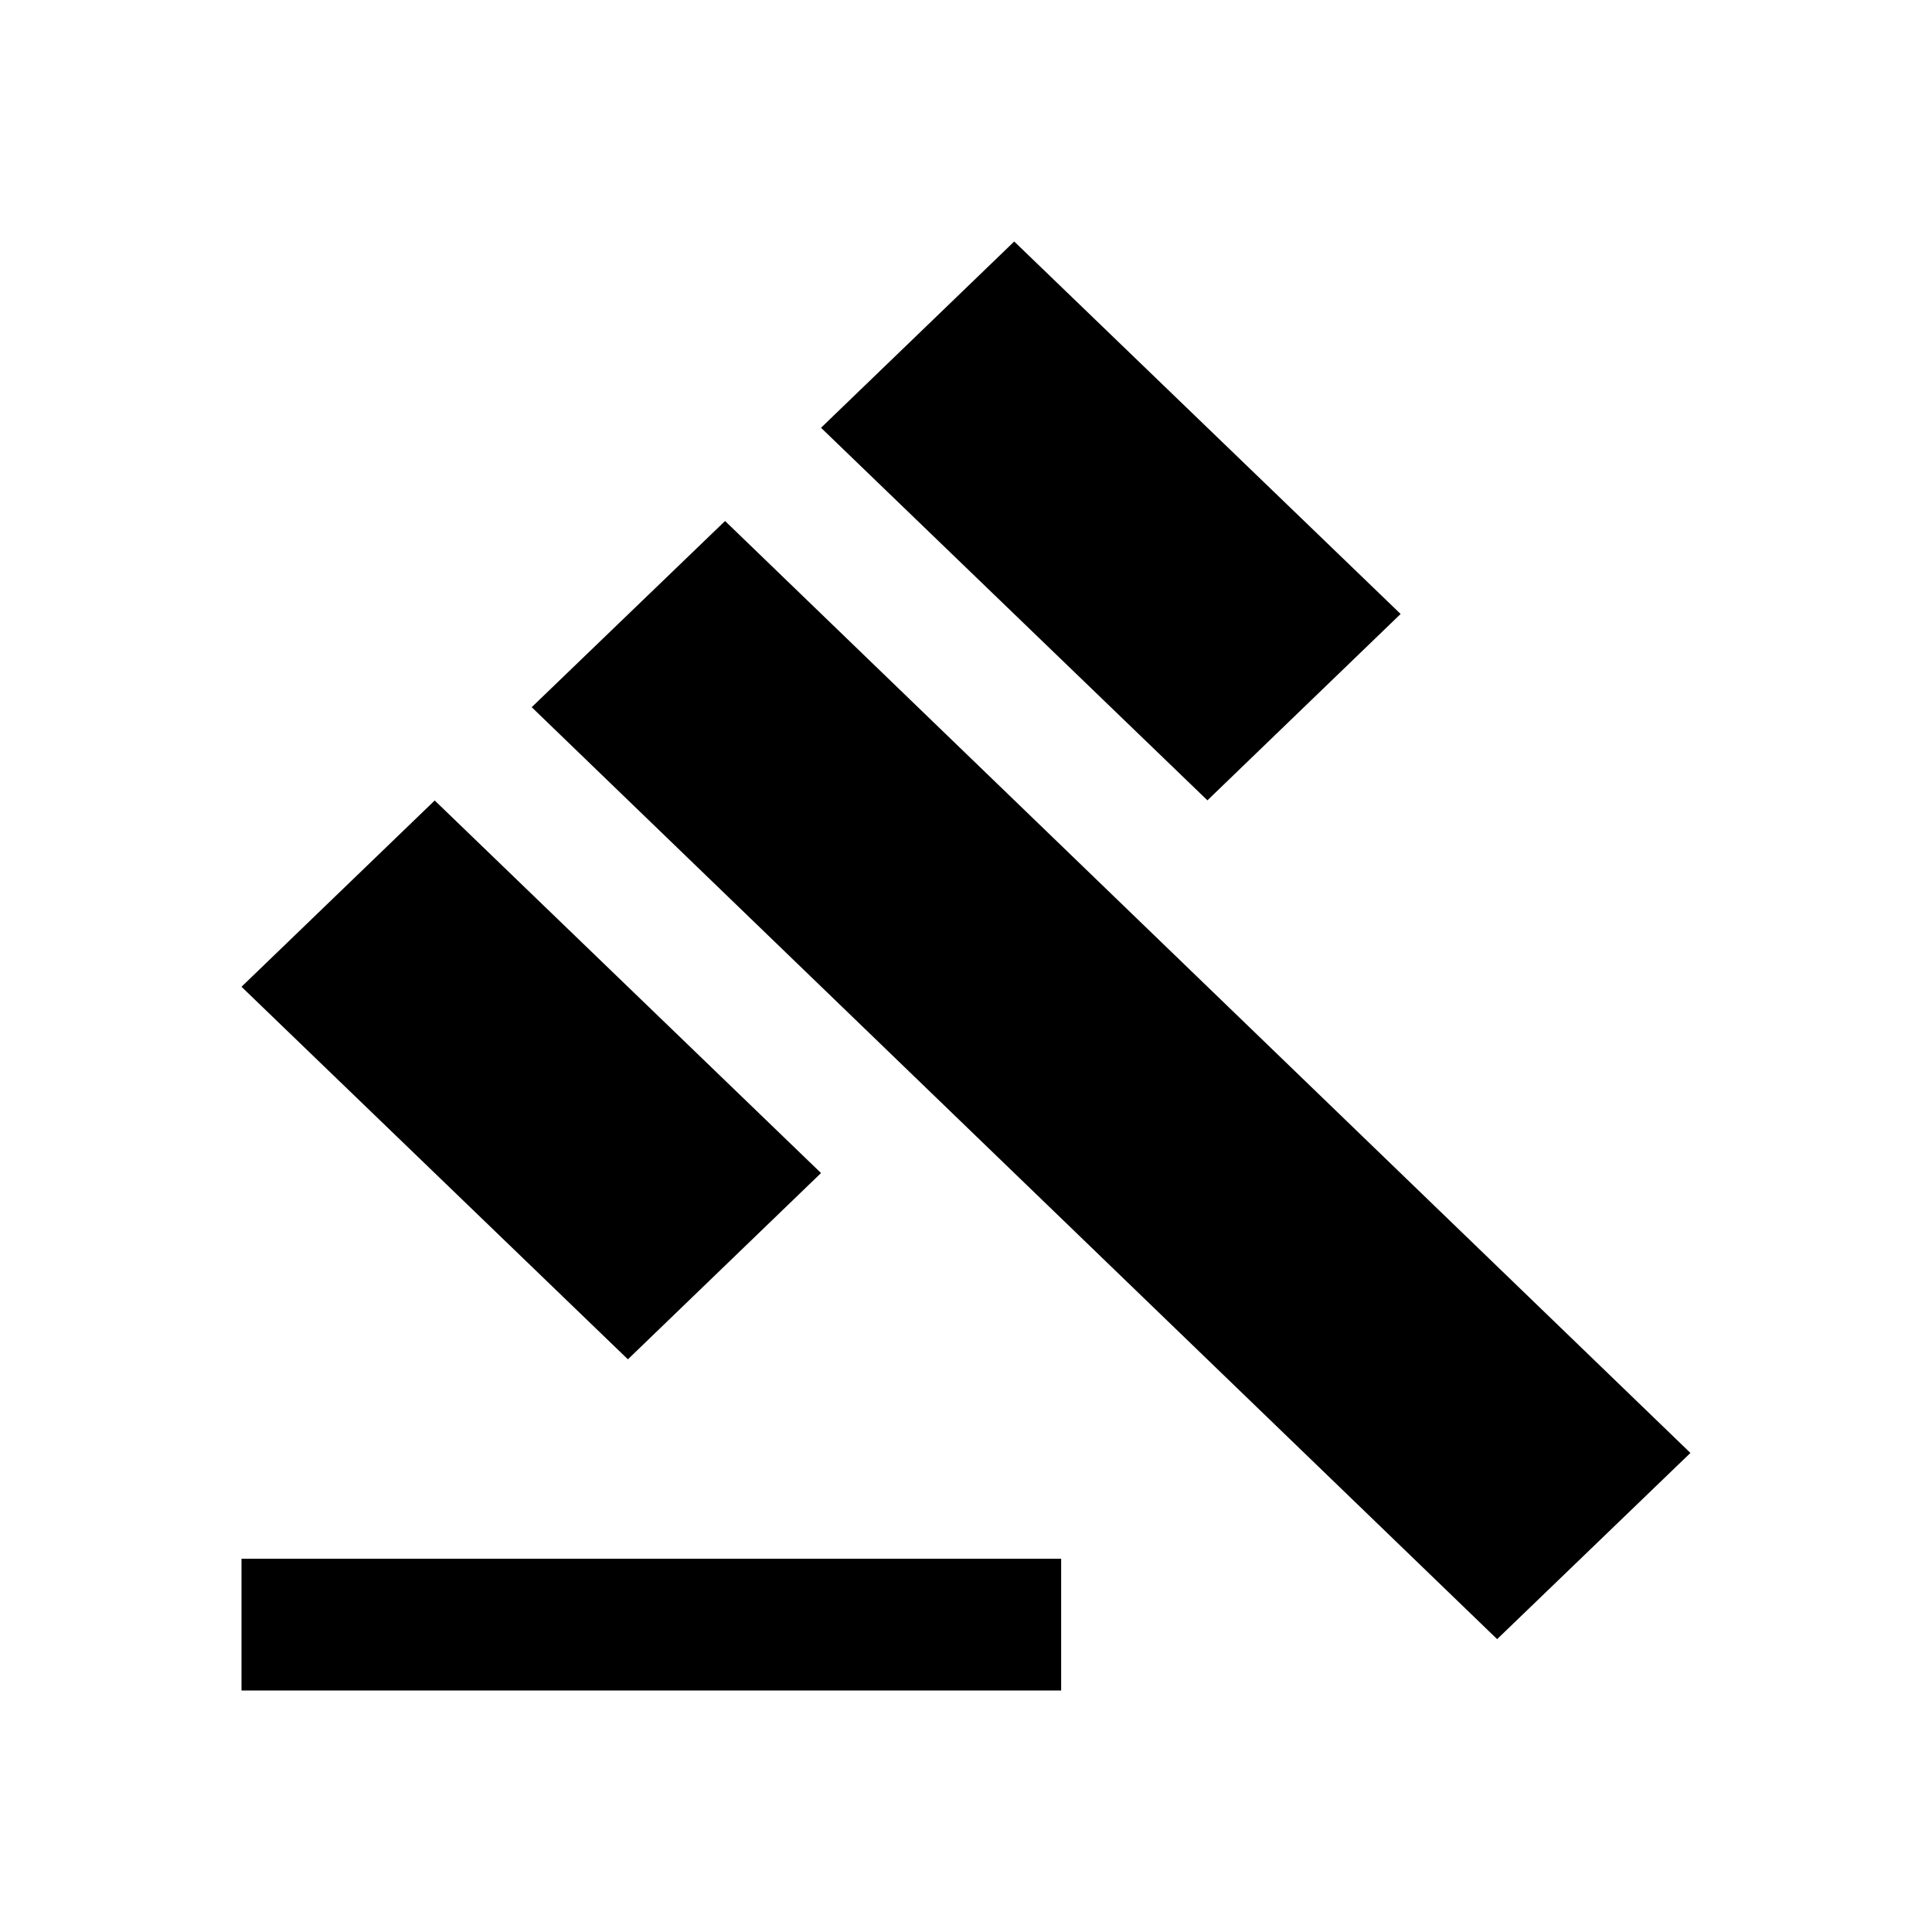
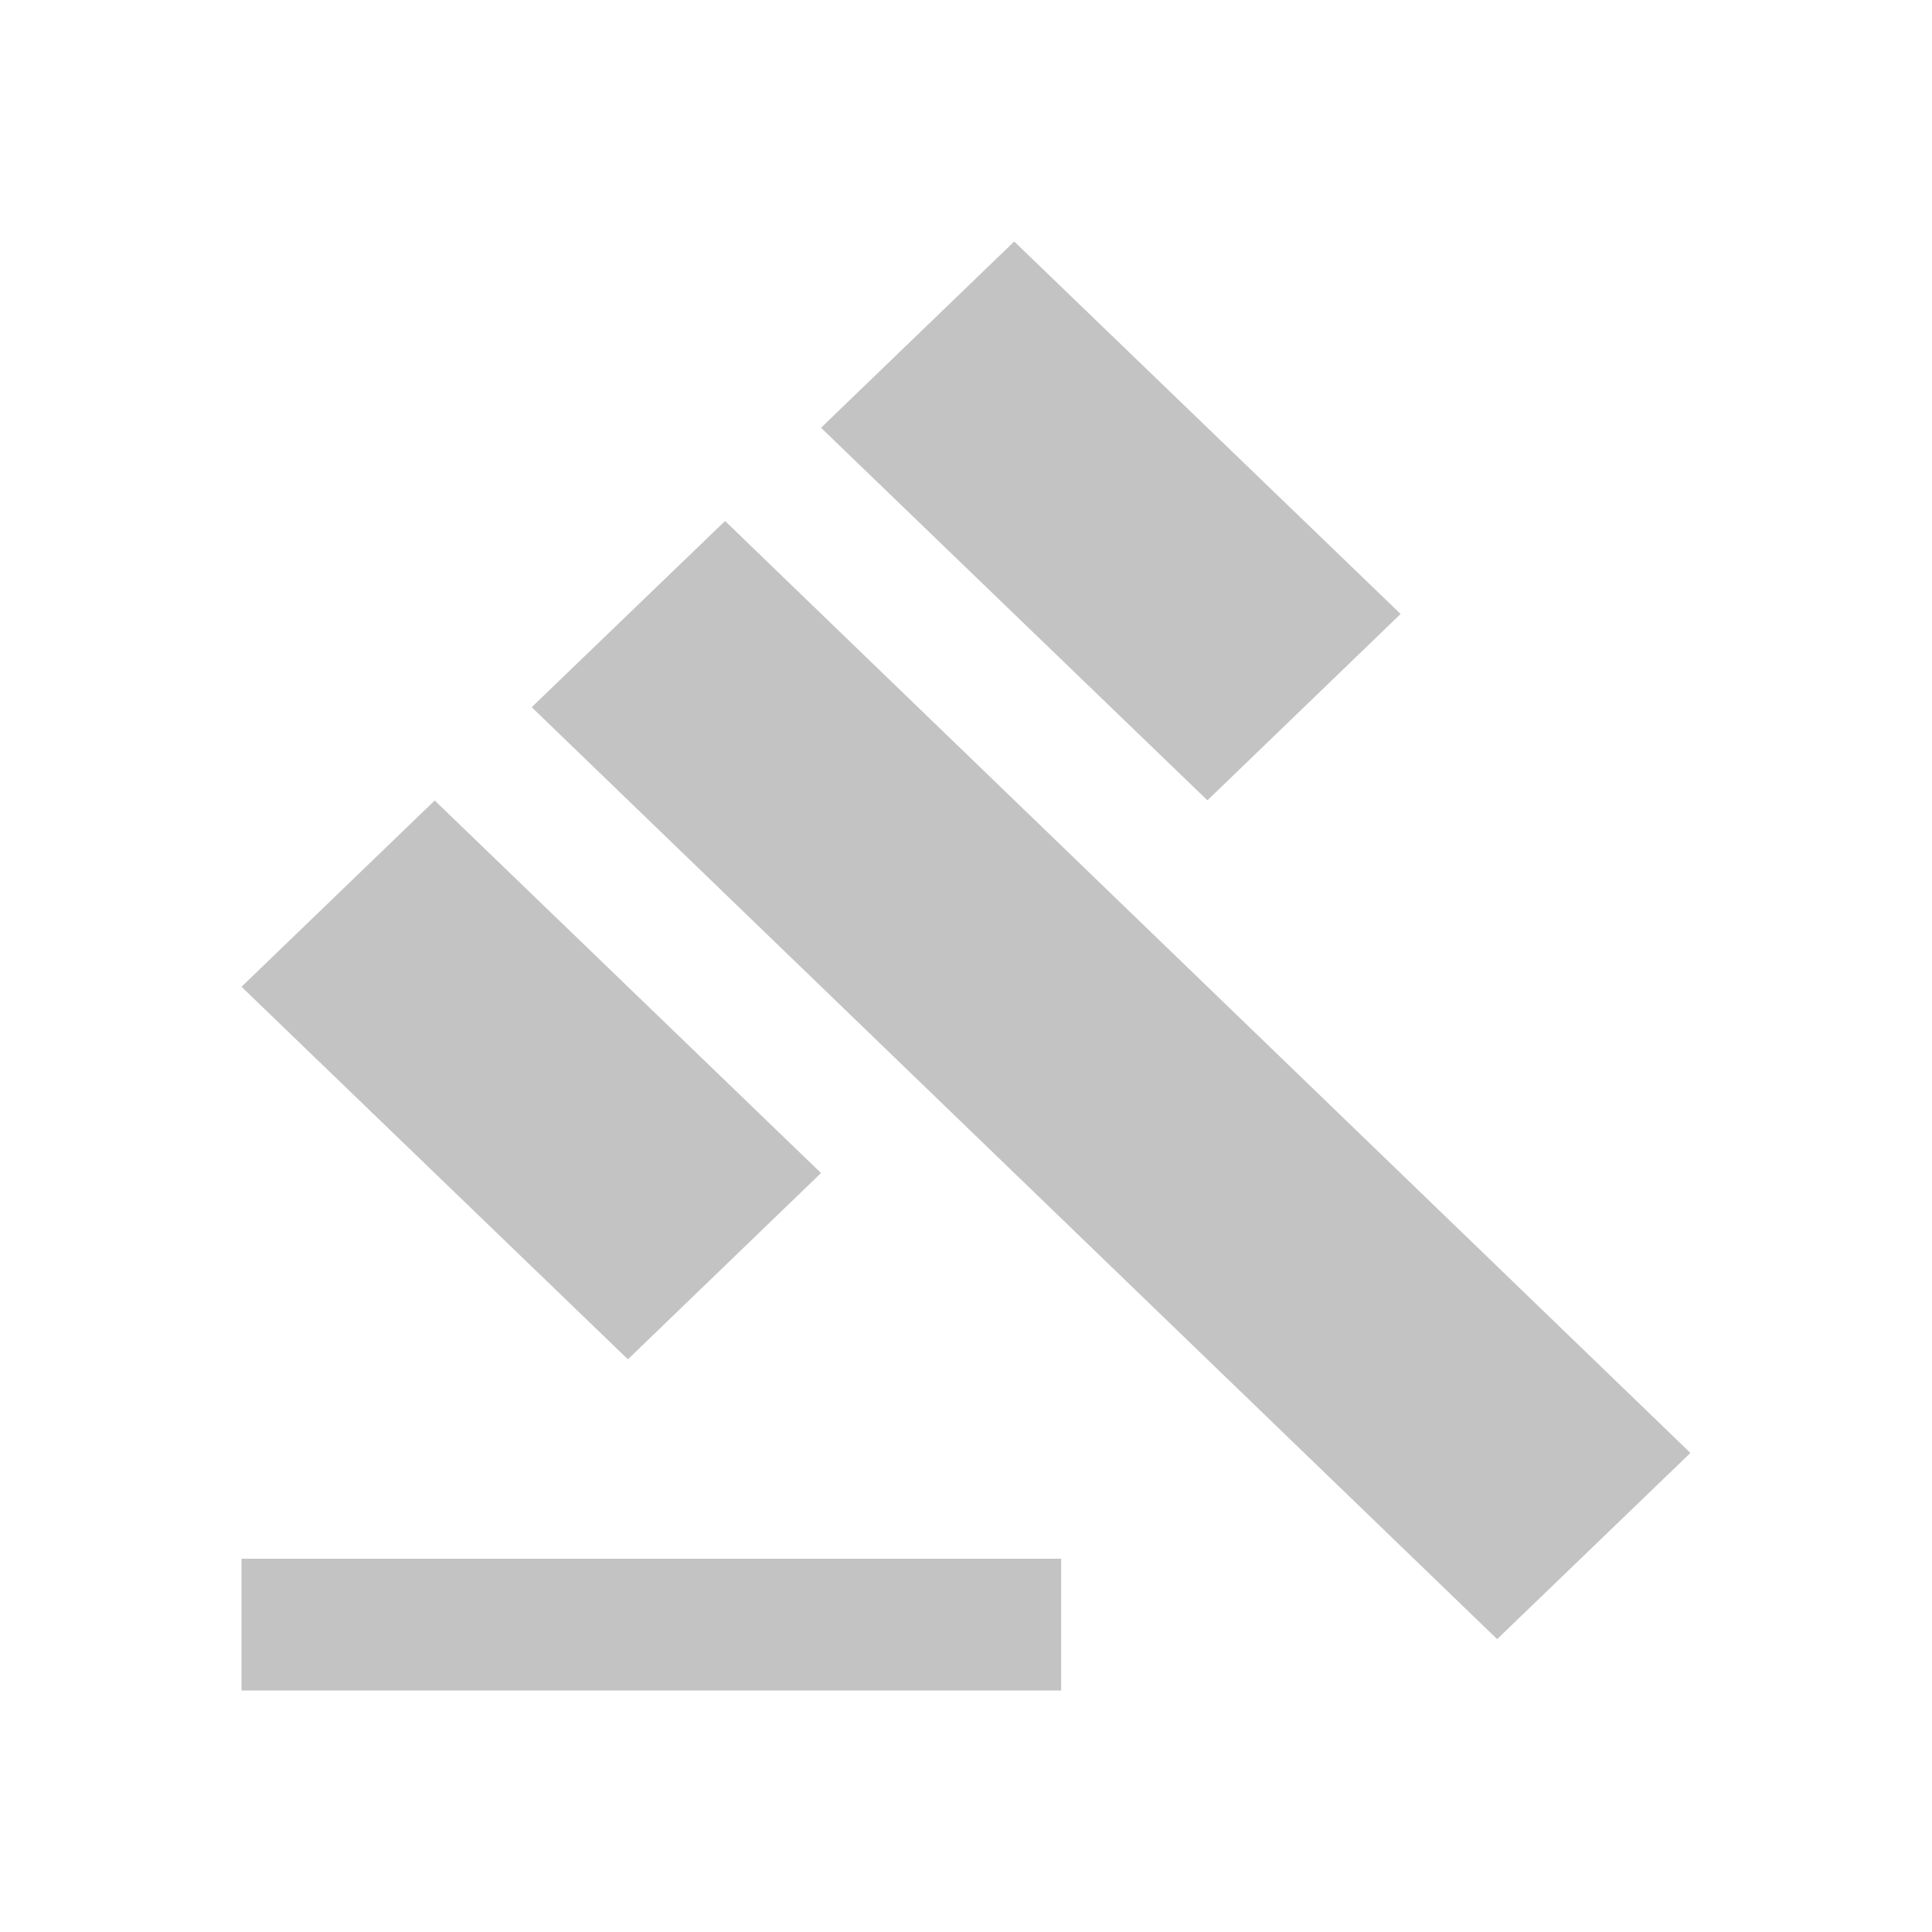
<svg xmlns="http://www.w3.org/2000/svg" width="24" height="24" viewBox="0 0 24 24" fill="none">
-   <path d="M9.007 6.472L6.605 8.785L18.598 20.362L20.999 18.049L9.007 6.472Z" fill="black" />
-   <path d="M12.599 3L10.199 5.314L14.999 9.942L17.399 7.627L12.599 3Z" fill="black" />
-   <path d="M5.4 9.944L3 12.258L7.8 16.886L10.199 14.572L5.4 9.944Z" fill="black" />
-   <path d="M13.182 19.363H3V21H13.182V19.363Z" fill="black" />
+   <path d="M9.007 6.472L6.605 8.785L18.598 20.362L20.999 18.049L9.007 6.472Z" fill="#c3c3c3" />
+   <path d="M12.599 3L10.199 5.314L14.999 9.942L17.399 7.627L12.599 3Z" fill="#c3c3c3" />
+   <path d="M5.4 9.944L3 12.258L7.8 16.886L10.199 14.572L5.4 9.944Z" fill="#c3c3c3" />
+   <path d="M13.182 19.363H3V21H13.182V19.363Z" fill="#c3c3c3" />
</svg>
